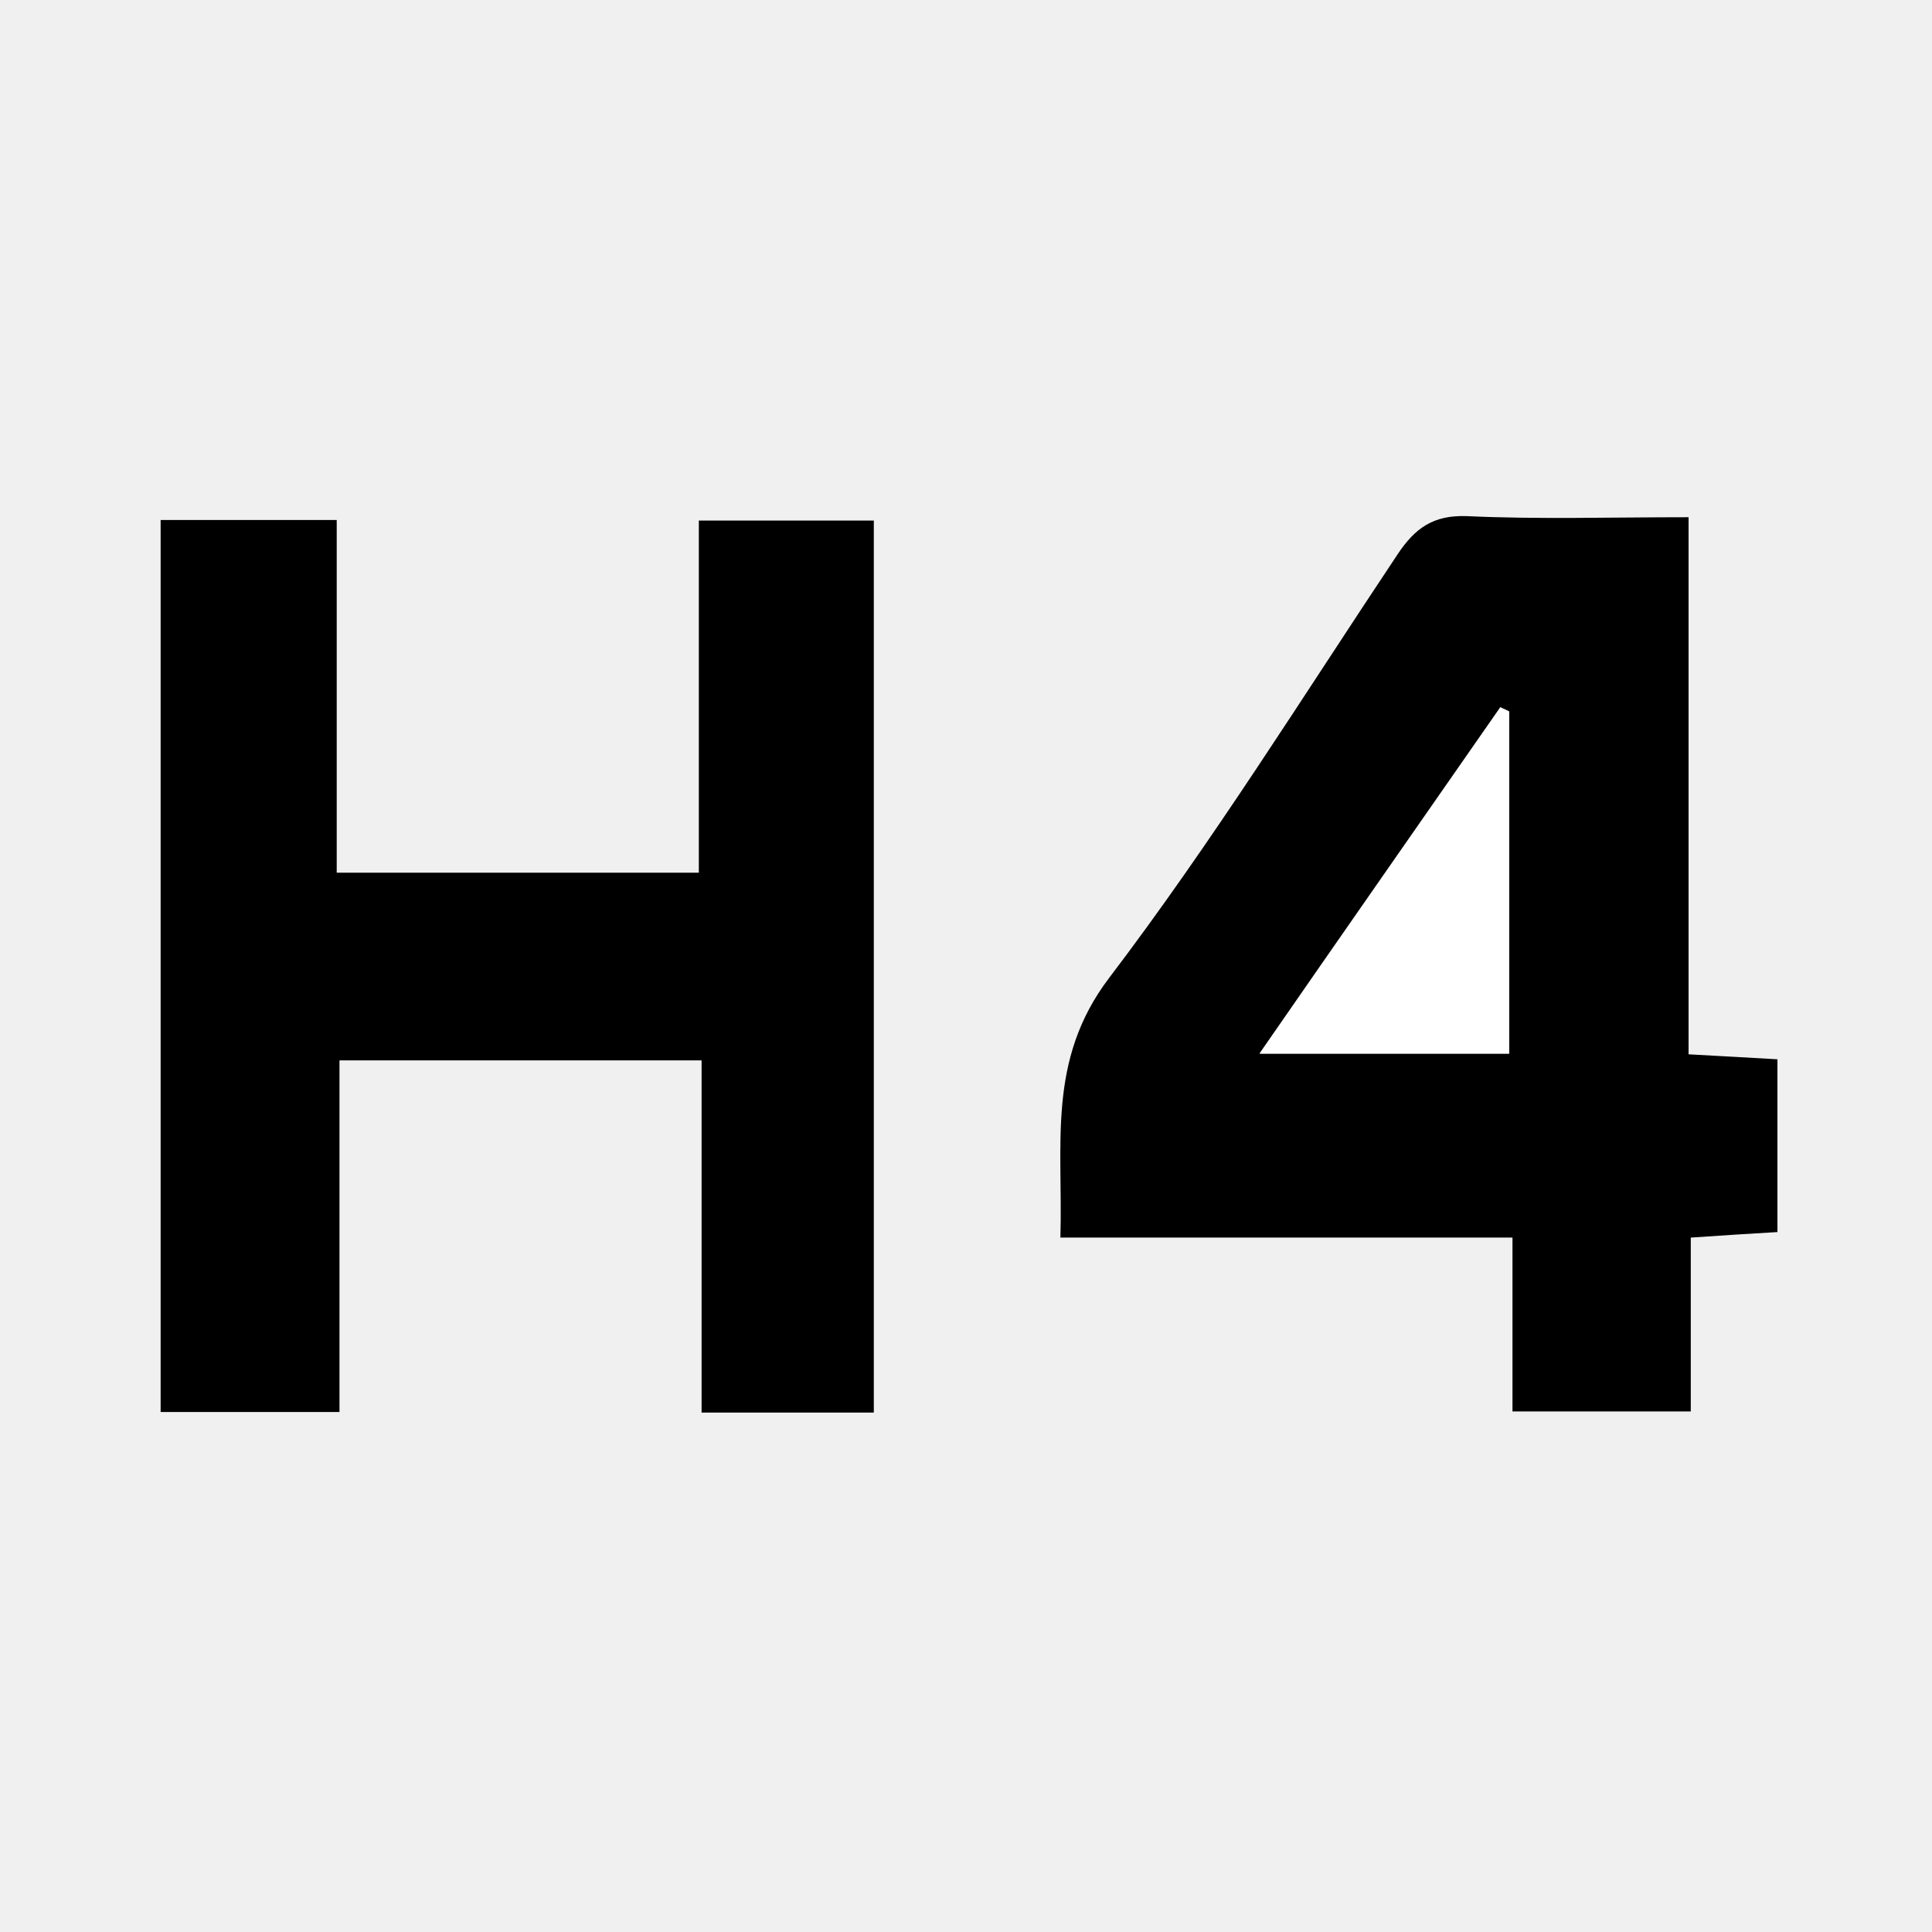
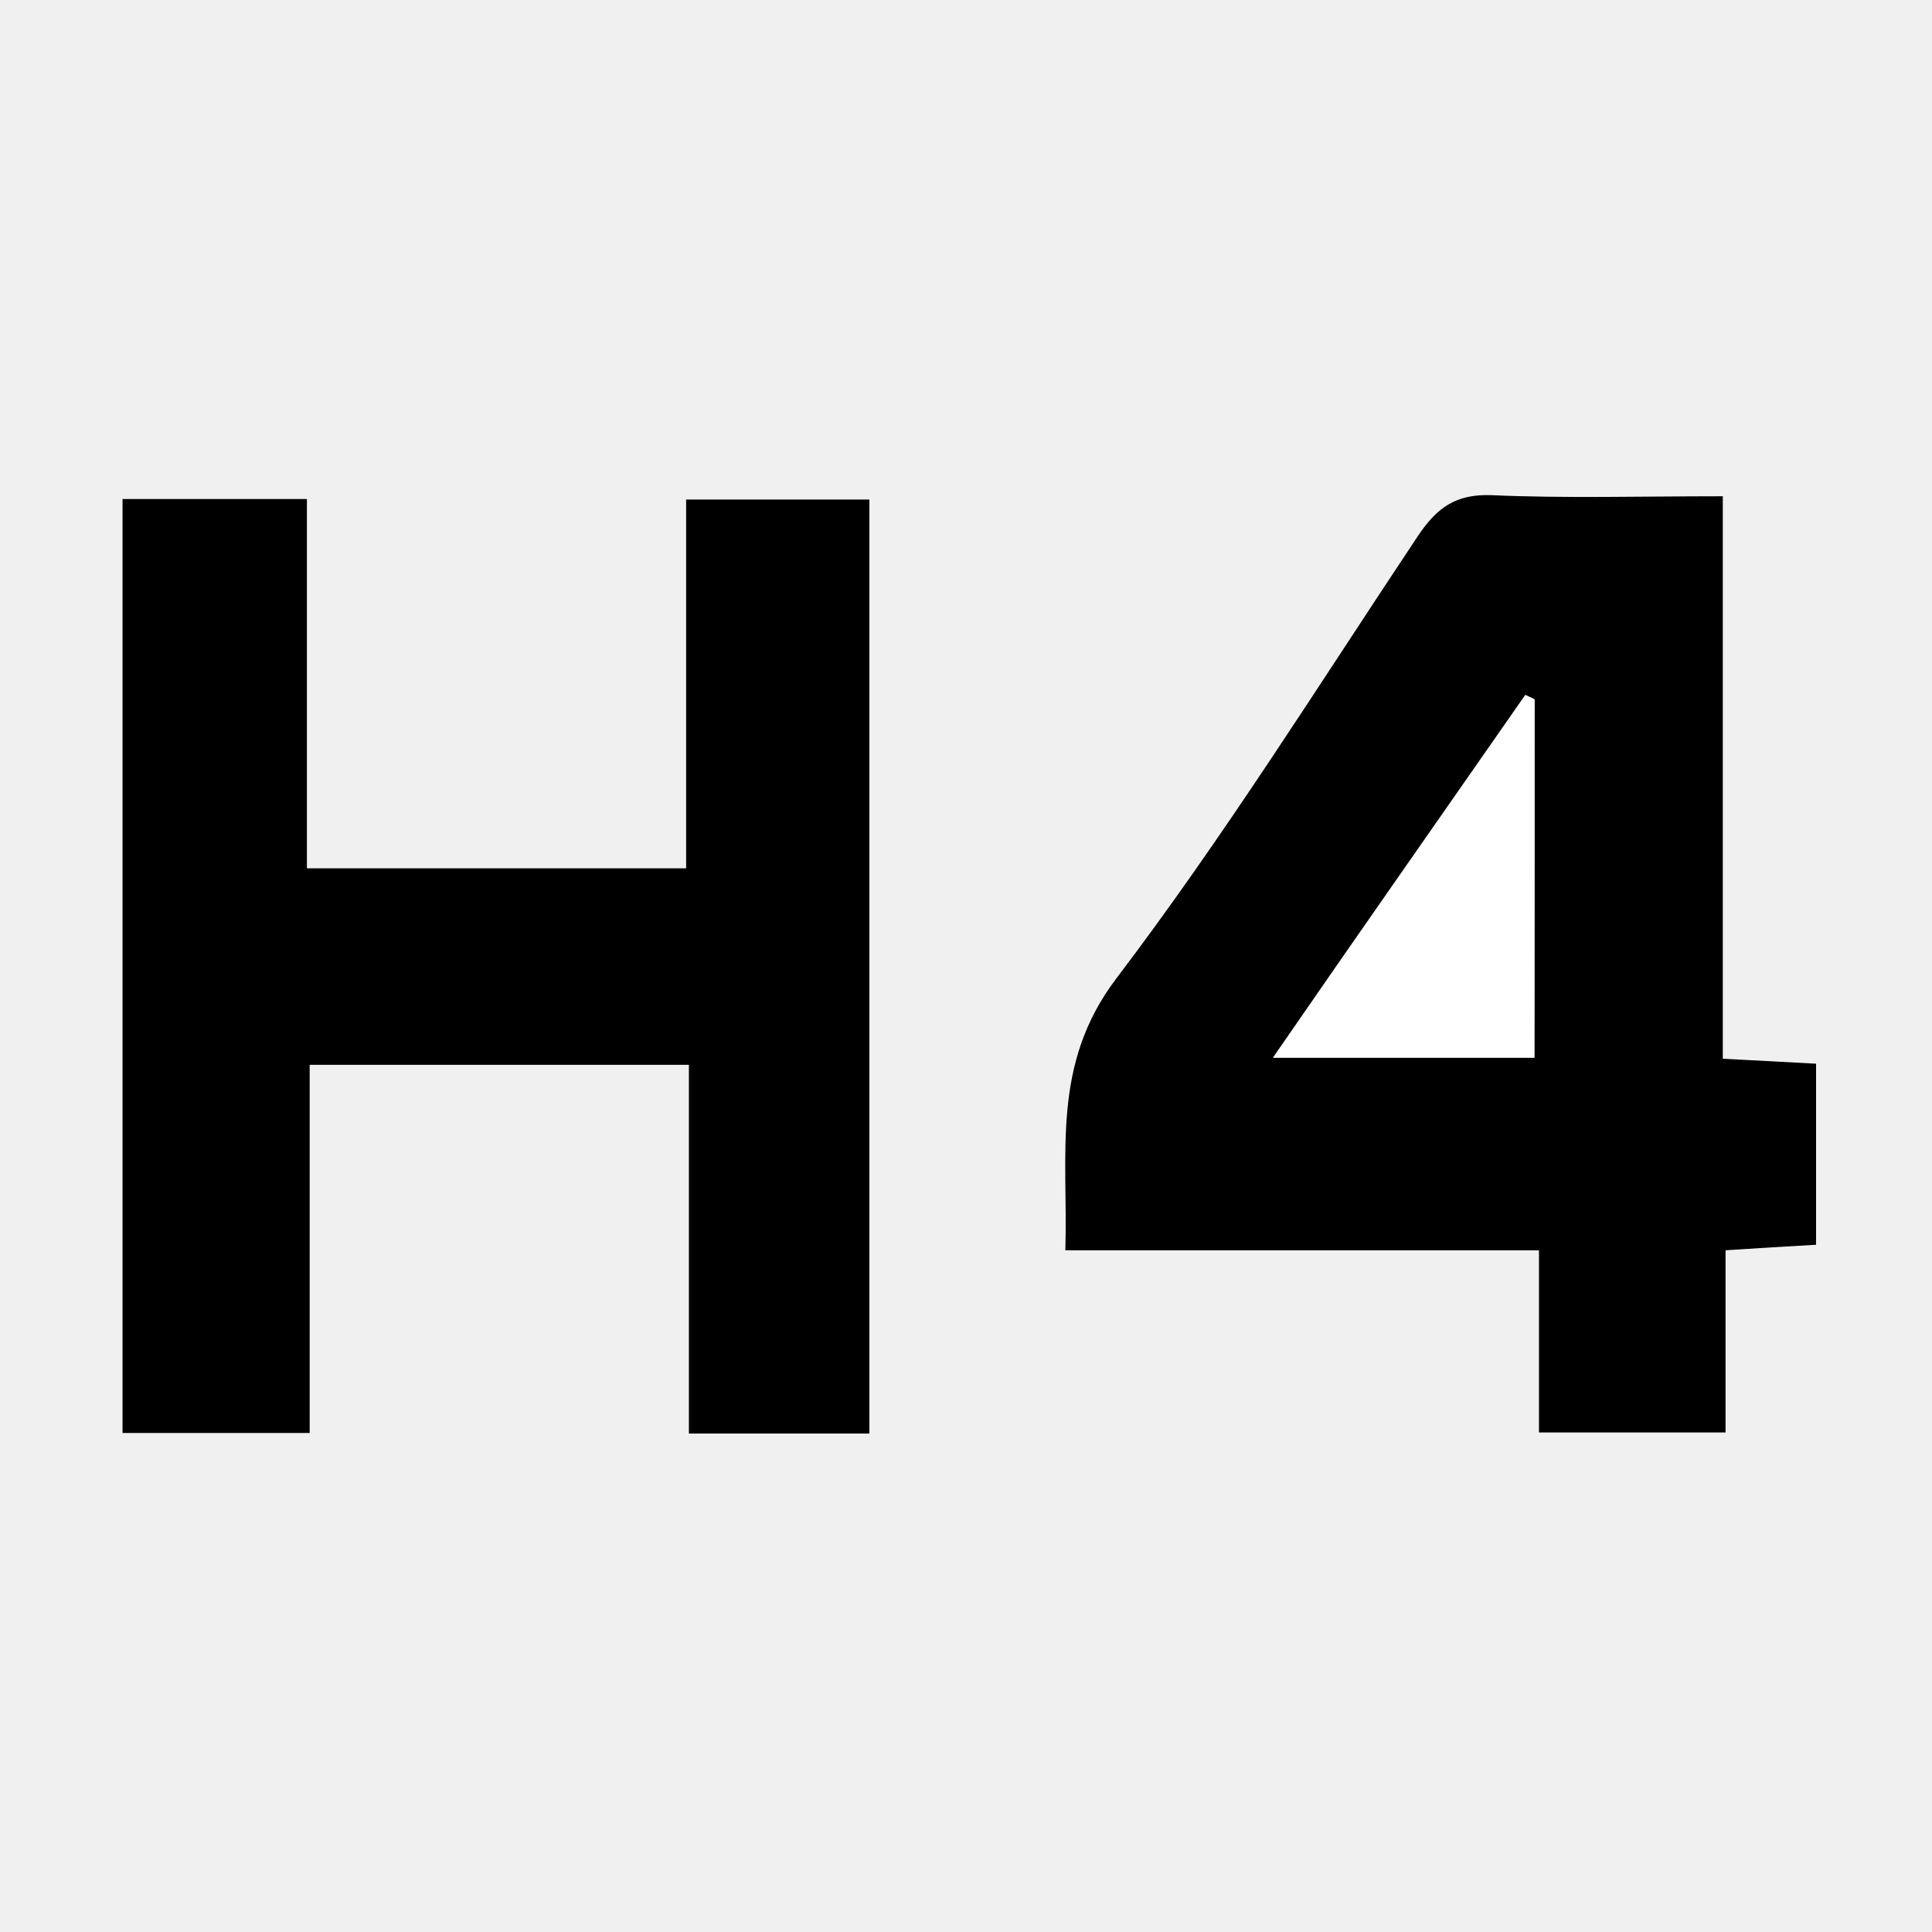
<svg xmlns="http://www.w3.org/2000/svg" version="1.1" id="Capa_1" x="0px" y="0px" viewBox="0 0 350 350" style="enable-background:new 0 0 350 350;" xml:space="preserve">
  <style type="text/css">
	.st0{fill:#FFFFFF;}
</style>
  <g id="zaQN2L_1_">
    <g>
-       <path d="M126.6,158.1c0-21.1,0-42.2,0-63.8c10.9,0,21,0,31.7,0c0,53.6,0,107.3,0,161.6c-10.2,0-20.2,0-31.2,0    c0-21.2,0-42.2,0-63.8c-22.3,0-43.5,0-65.6,0c0,21.1,0,42.1,0,63.7c-11.1,0-21.4,0-32.4,0c0-53.6,0-107.3,0-161.6    c10.5,0,20.8,0,31.9,0c0,21.2,0,42.2,0,63.9C83.1,158.1,104.4,158.1,126.6,158.1z" />
-       <path d="M305.9,93.7c0,33.2,0,64.9,0,97.3c5.7,0.3,10.7,0.6,16.1,0.9c0,10.5,0,20.6,0,31.3c-5.1,0.3-9.9,0.6-15.7,1    c0,10.4,0,20.6,0,31.5c-11.3,0-21.5,0-32.3,0c0-10.3,0-20.3,0-31.5c-27.4,0-54.1,0-81.9,0c0.5-16.9-2.5-32.1,8.8-47    c18.7-24.6,35.1-51,52.3-76.8c3.2-4.8,6.5-7.1,12.5-6.9C278.6,94.1,291.6,93.7,305.9,93.7z M273.4,128.9c-0.5-0.3-1.1-0.5-1.6-0.8    c-14.4,20.7-28.8,41.3-43.6,62.7c15.9,0,30.4,0,45.2,0C273.4,169.8,273.4,149.3,273.4,128.9z" />
-       <path class="st0" d="M273.4,128.9c0,20.4,0,40.9,0,62c-14.8,0-29.3,0-45.2,0c14.9-21.4,29.2-42,43.6-62.7    C272.3,128.4,272.9,128.6,273.4,128.9z" />
+       <path d="M124.3,157.3c0-22.1,0-44.2,0-66.8c11.4,0,22,0,33.2,0c0,56.1,0,112.4,0,169.2c-10.7,0-21.2,0-32.7,0    c0-22.2,0-44.2,0-66.8c-23.4,0-45.6,0-68.7,0c0,22.1,0,44.1,0,66.7c-11.6,0-22.4,0-33.9,0c0-56.1,0-112.4,0-169.2    c11,0,21.8,0,33.4,0c0,22.2,0,44.2,0,66.9C78.7,157.3,101,157.3,124.3,157.3z" />
+       <path d="M312.1,89.9c0,34.8,0,68,0,101.9c6,0.3,11.2,0.6,16.9,0.9c0,11,0,21.6,0,32.8c-5.3,0.3-10.4,0.6-16.4,1    c0,10.9,0,21.6,0,33c-11.8,0-22.5,0-33.8,0c0-10.8,0-21.3,0-33c-28.7,0-56.7,0-85.8,0c0.5-17.7-2.6-33.6,9.2-49.2    c19.6-25.8,36.8-53.4,54.8-80.4c3.4-5,6.8-7.4,13.1-7.2C283.5,90.3,297.1,89.9,312.1,89.9z M278,126.7c-0.5-0.3-1.2-0.5-1.7-0.8    c-15.1,21.7-30.2,43.2-45.7,65.7c16.7,0,31.8,0,47.3,0C278,169.6,278,148.1,278,126.7z" />
+       <path class="st0" d="M278,126.7c0,21.4,0,42.8,0,64.9c-15.5,0-30.7,0-47.3,0c15.6-22.4,30.6-44,45.7-65.7    C276.9,126.2,277.5,126.4,278,126.7z" />
    </g>
  </g>
</svg>
